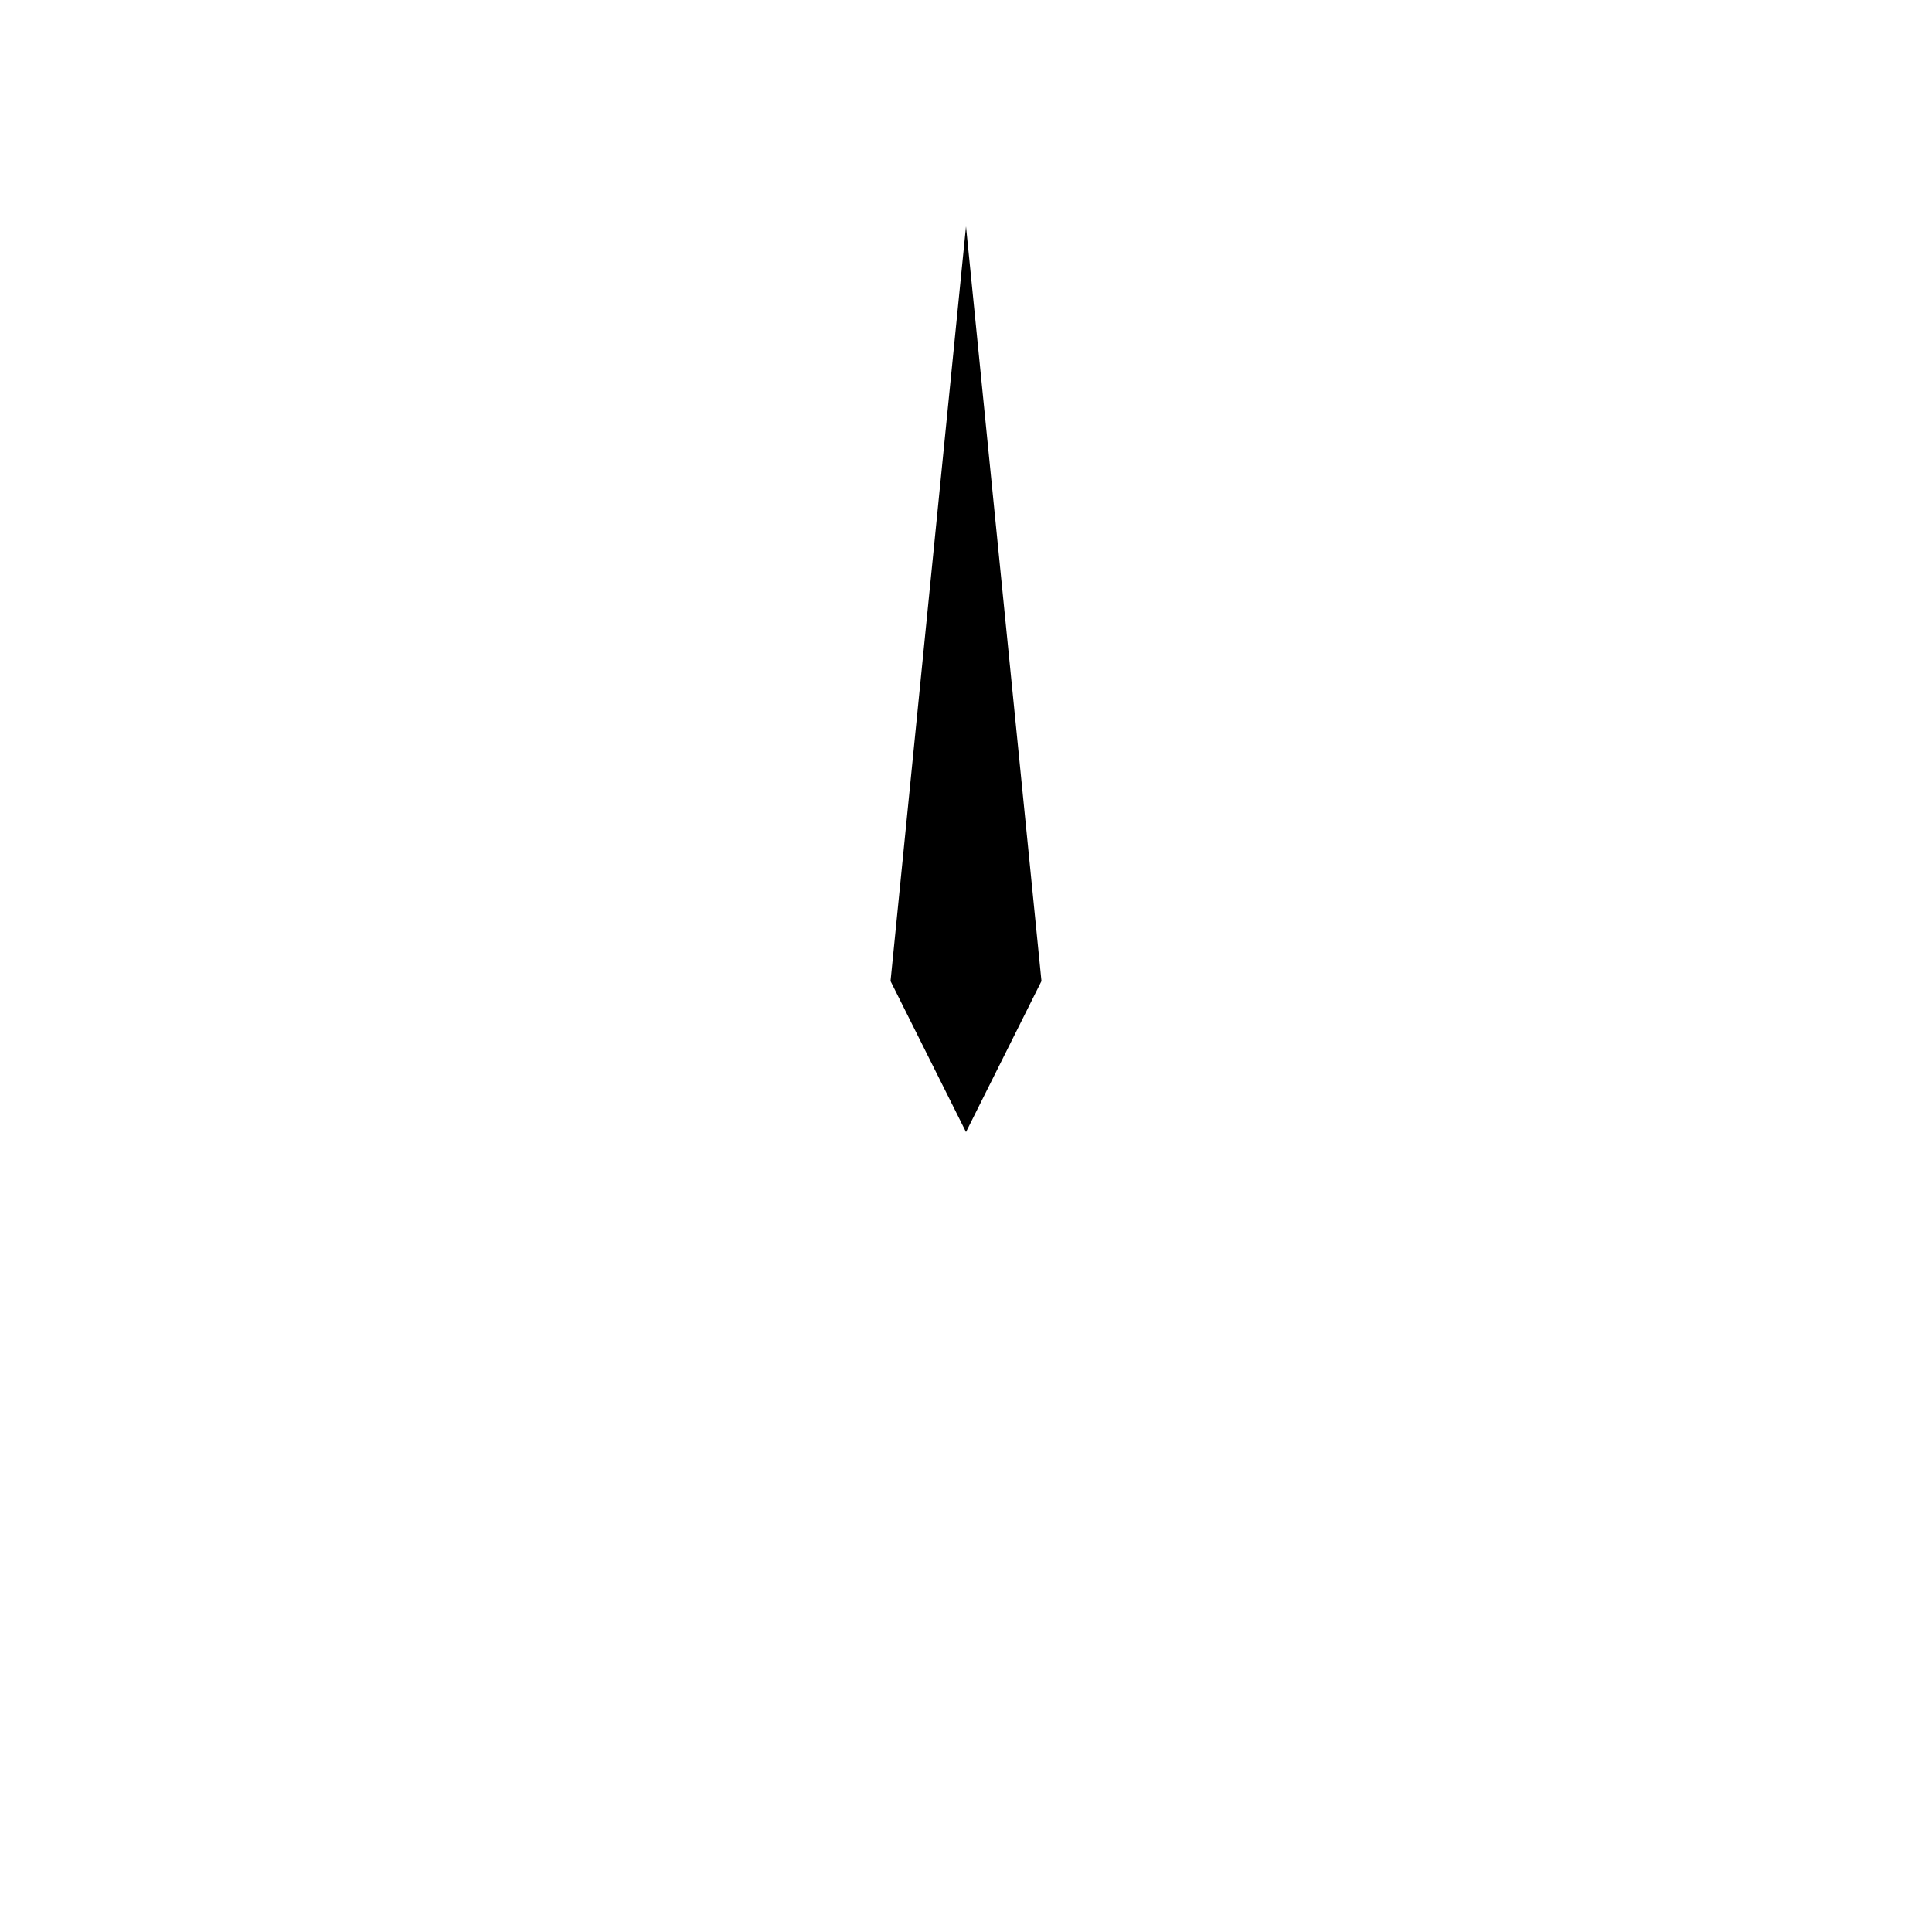
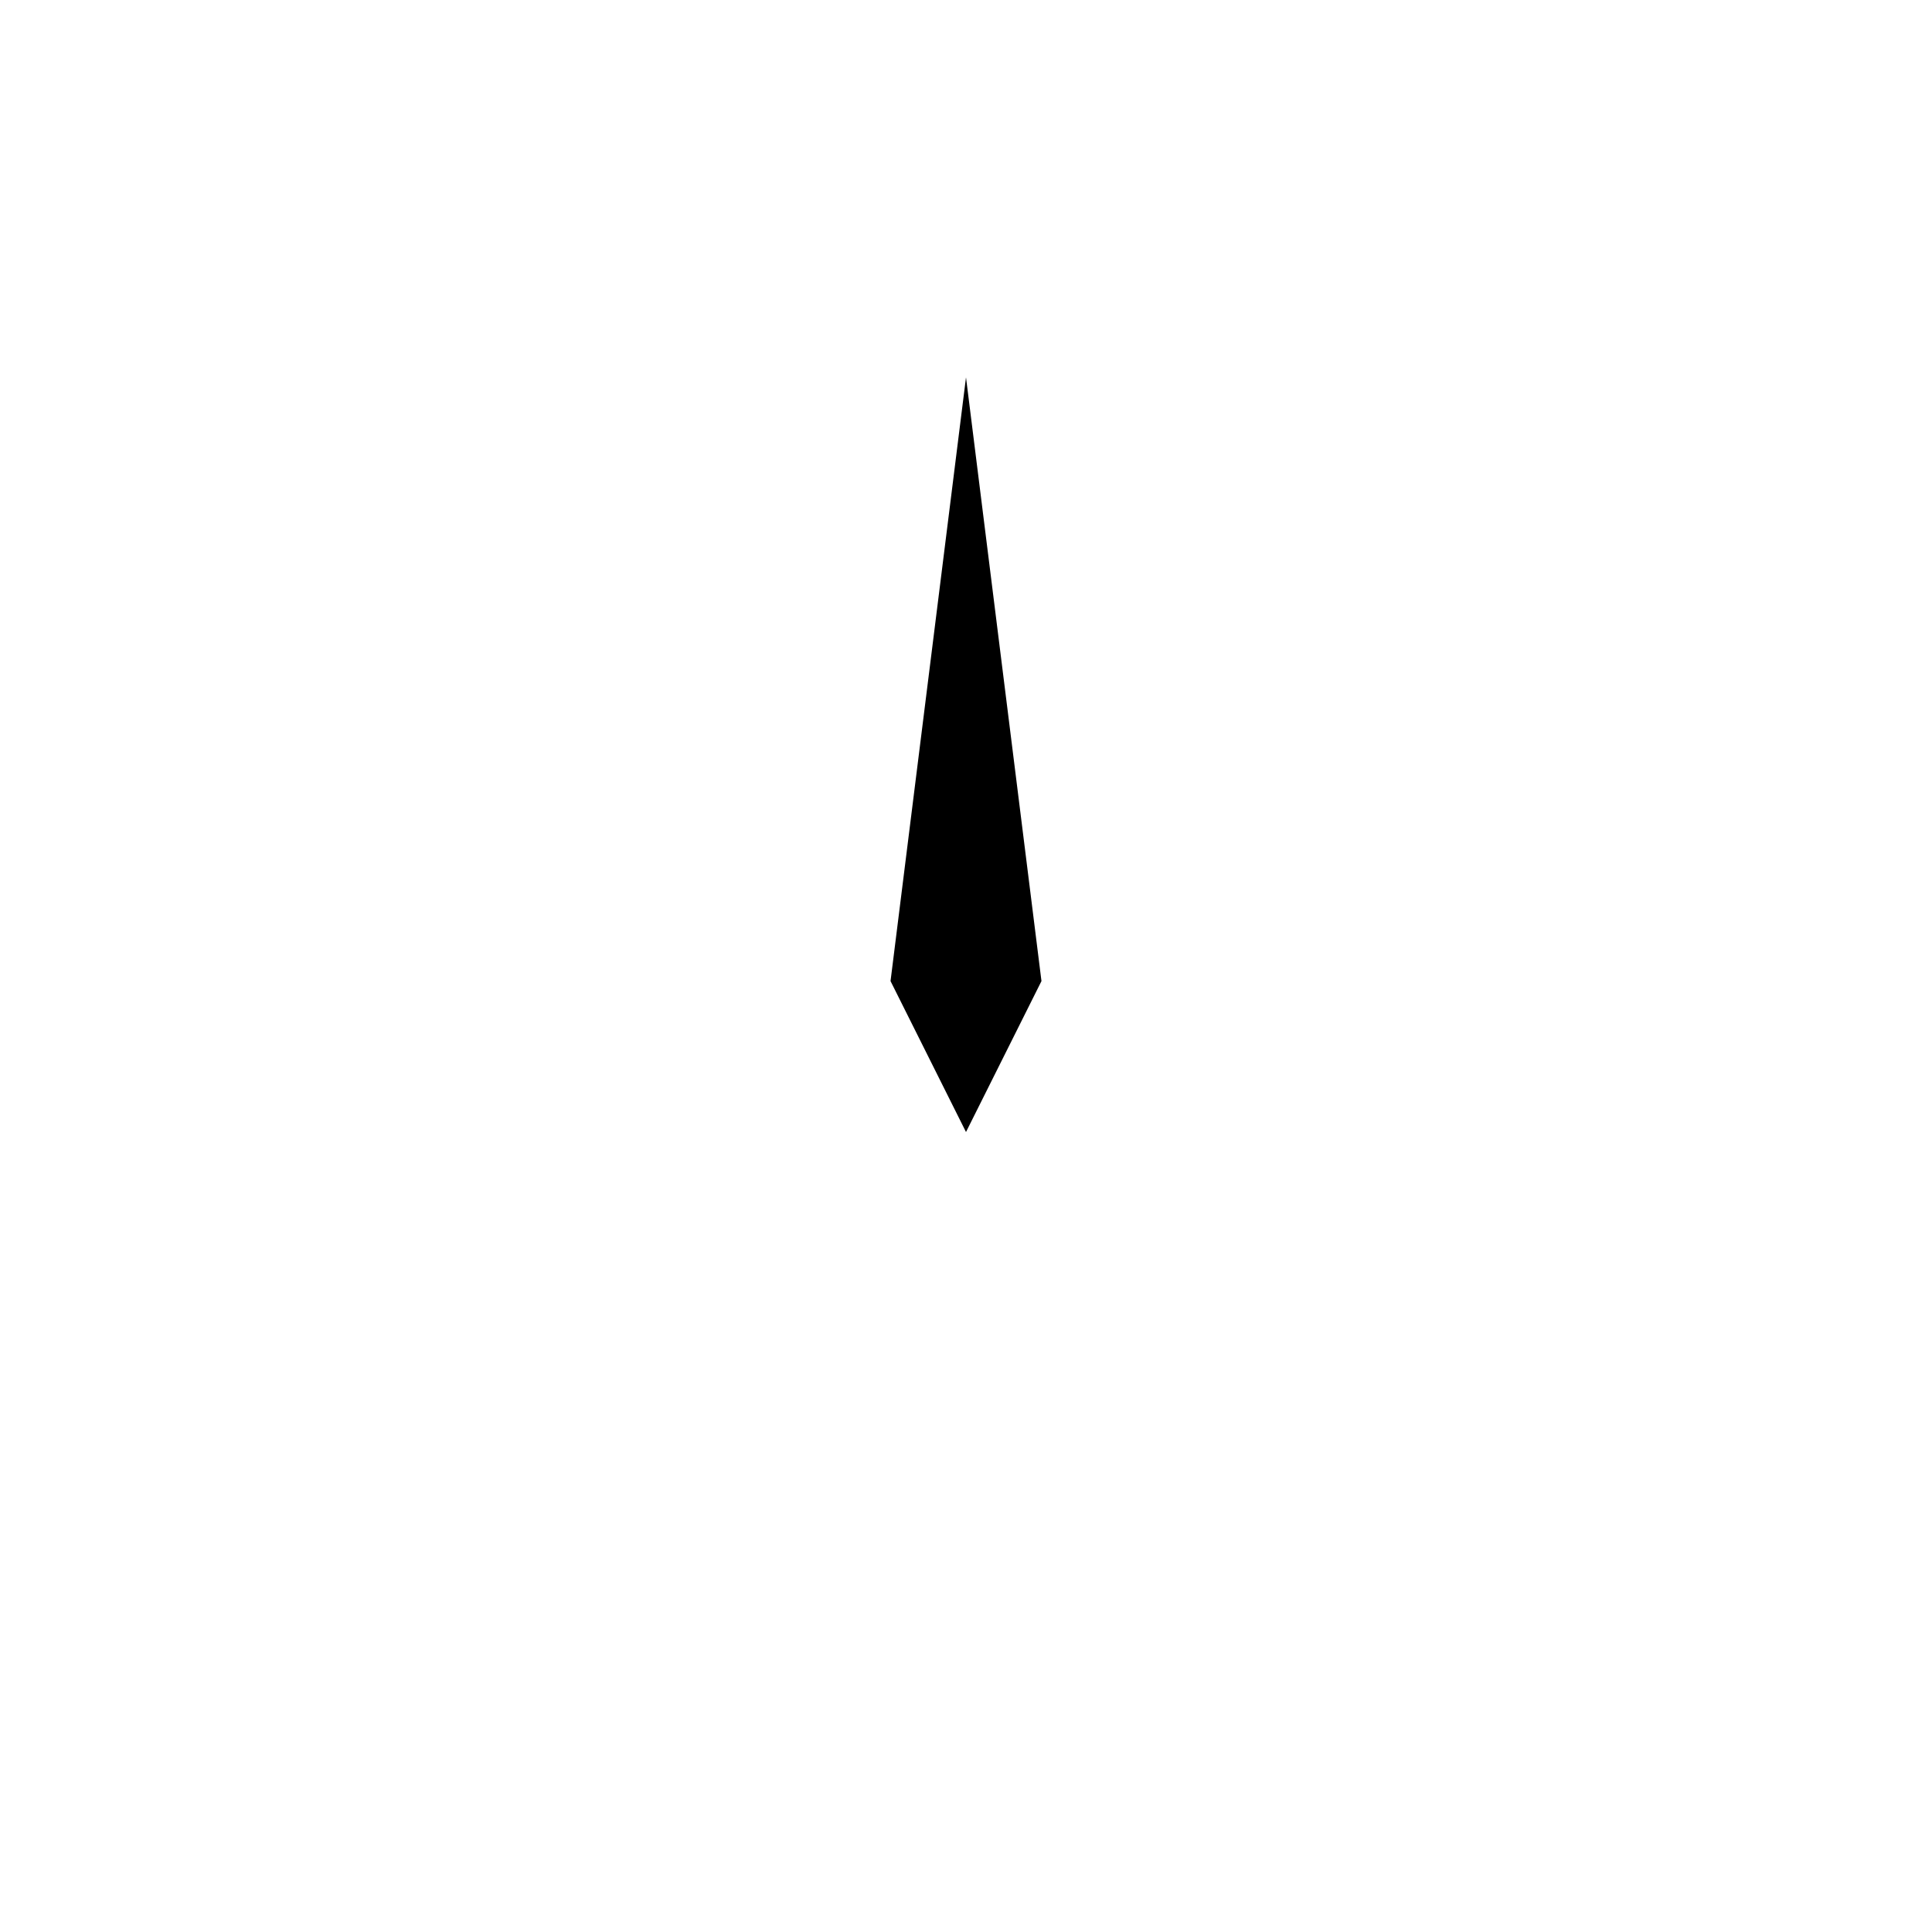
<svg xmlns="http://www.w3.org/2000/svg" width="512" height="512" viewBox="0 0 512 512">
  <g>
-     <path style="stroke:#000000;stroke-width:0;fill:#000000" d="m 256,60 -20,200 20,40 20,-40  z" />
+     <path style="stroke:#000000;stroke-width:0;fill:#000000" d="m 256,100 -20,160 20,40 20,-40  z" />
  </g>
</svg>
